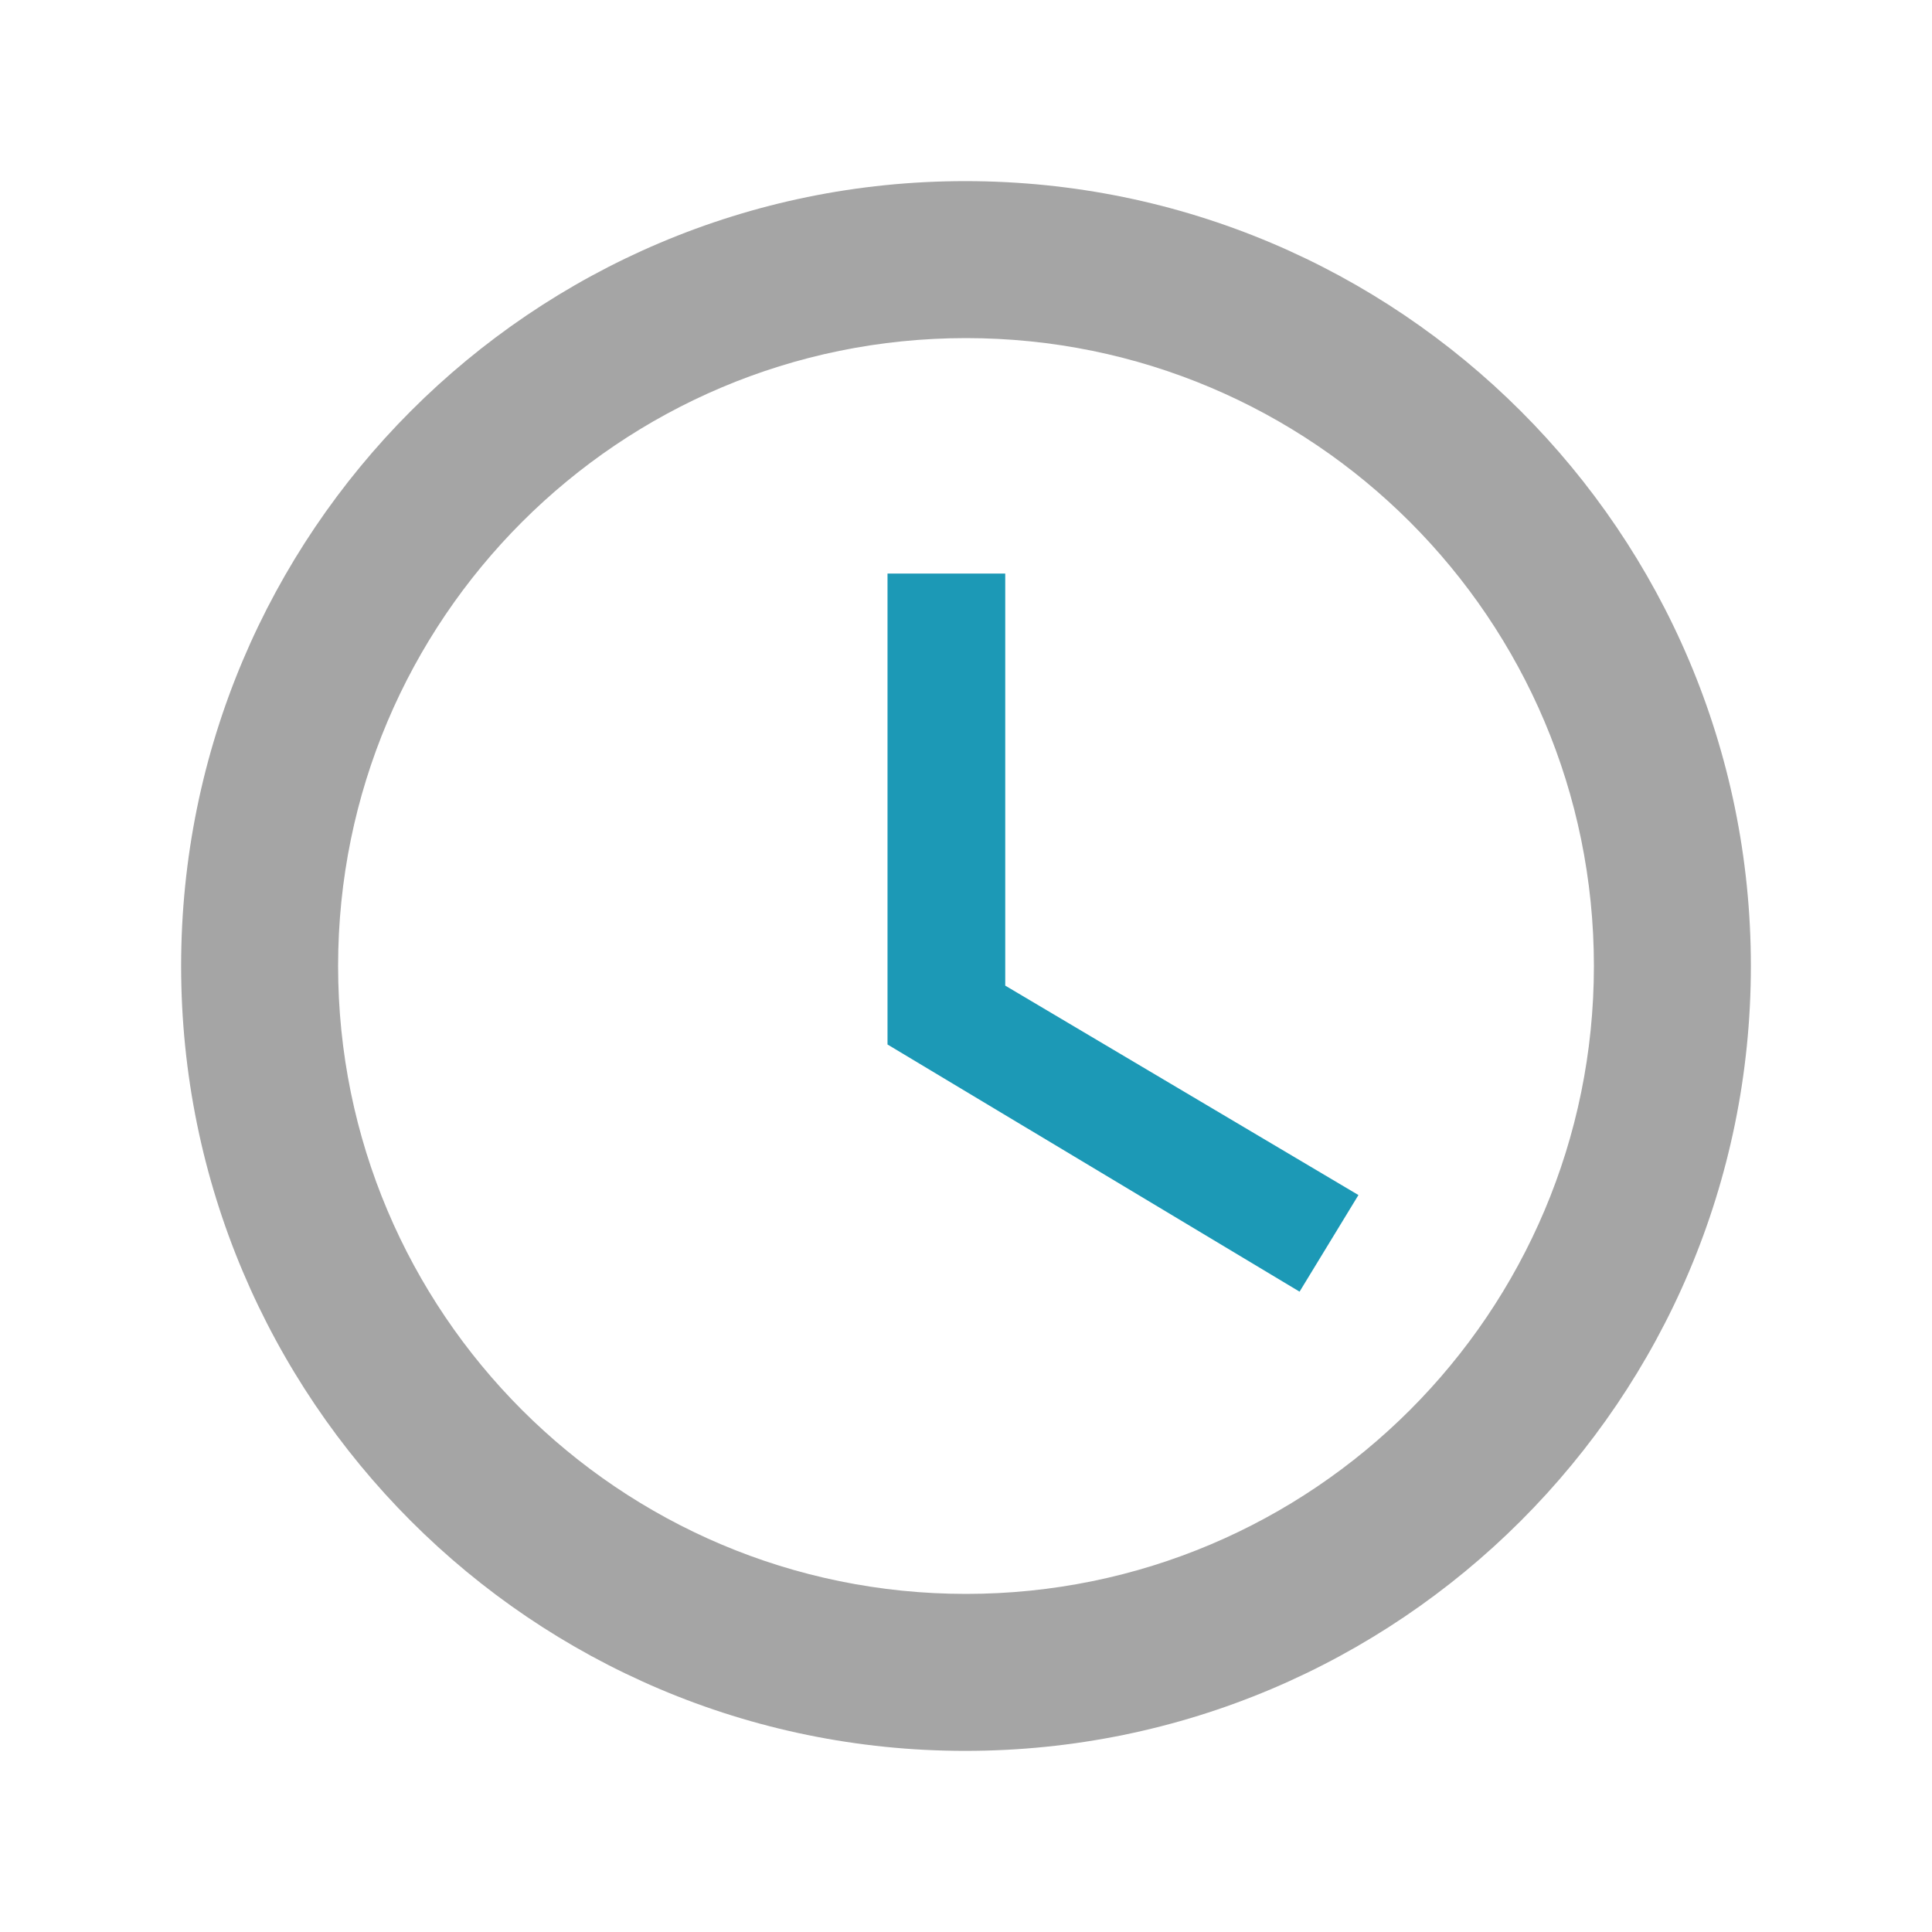
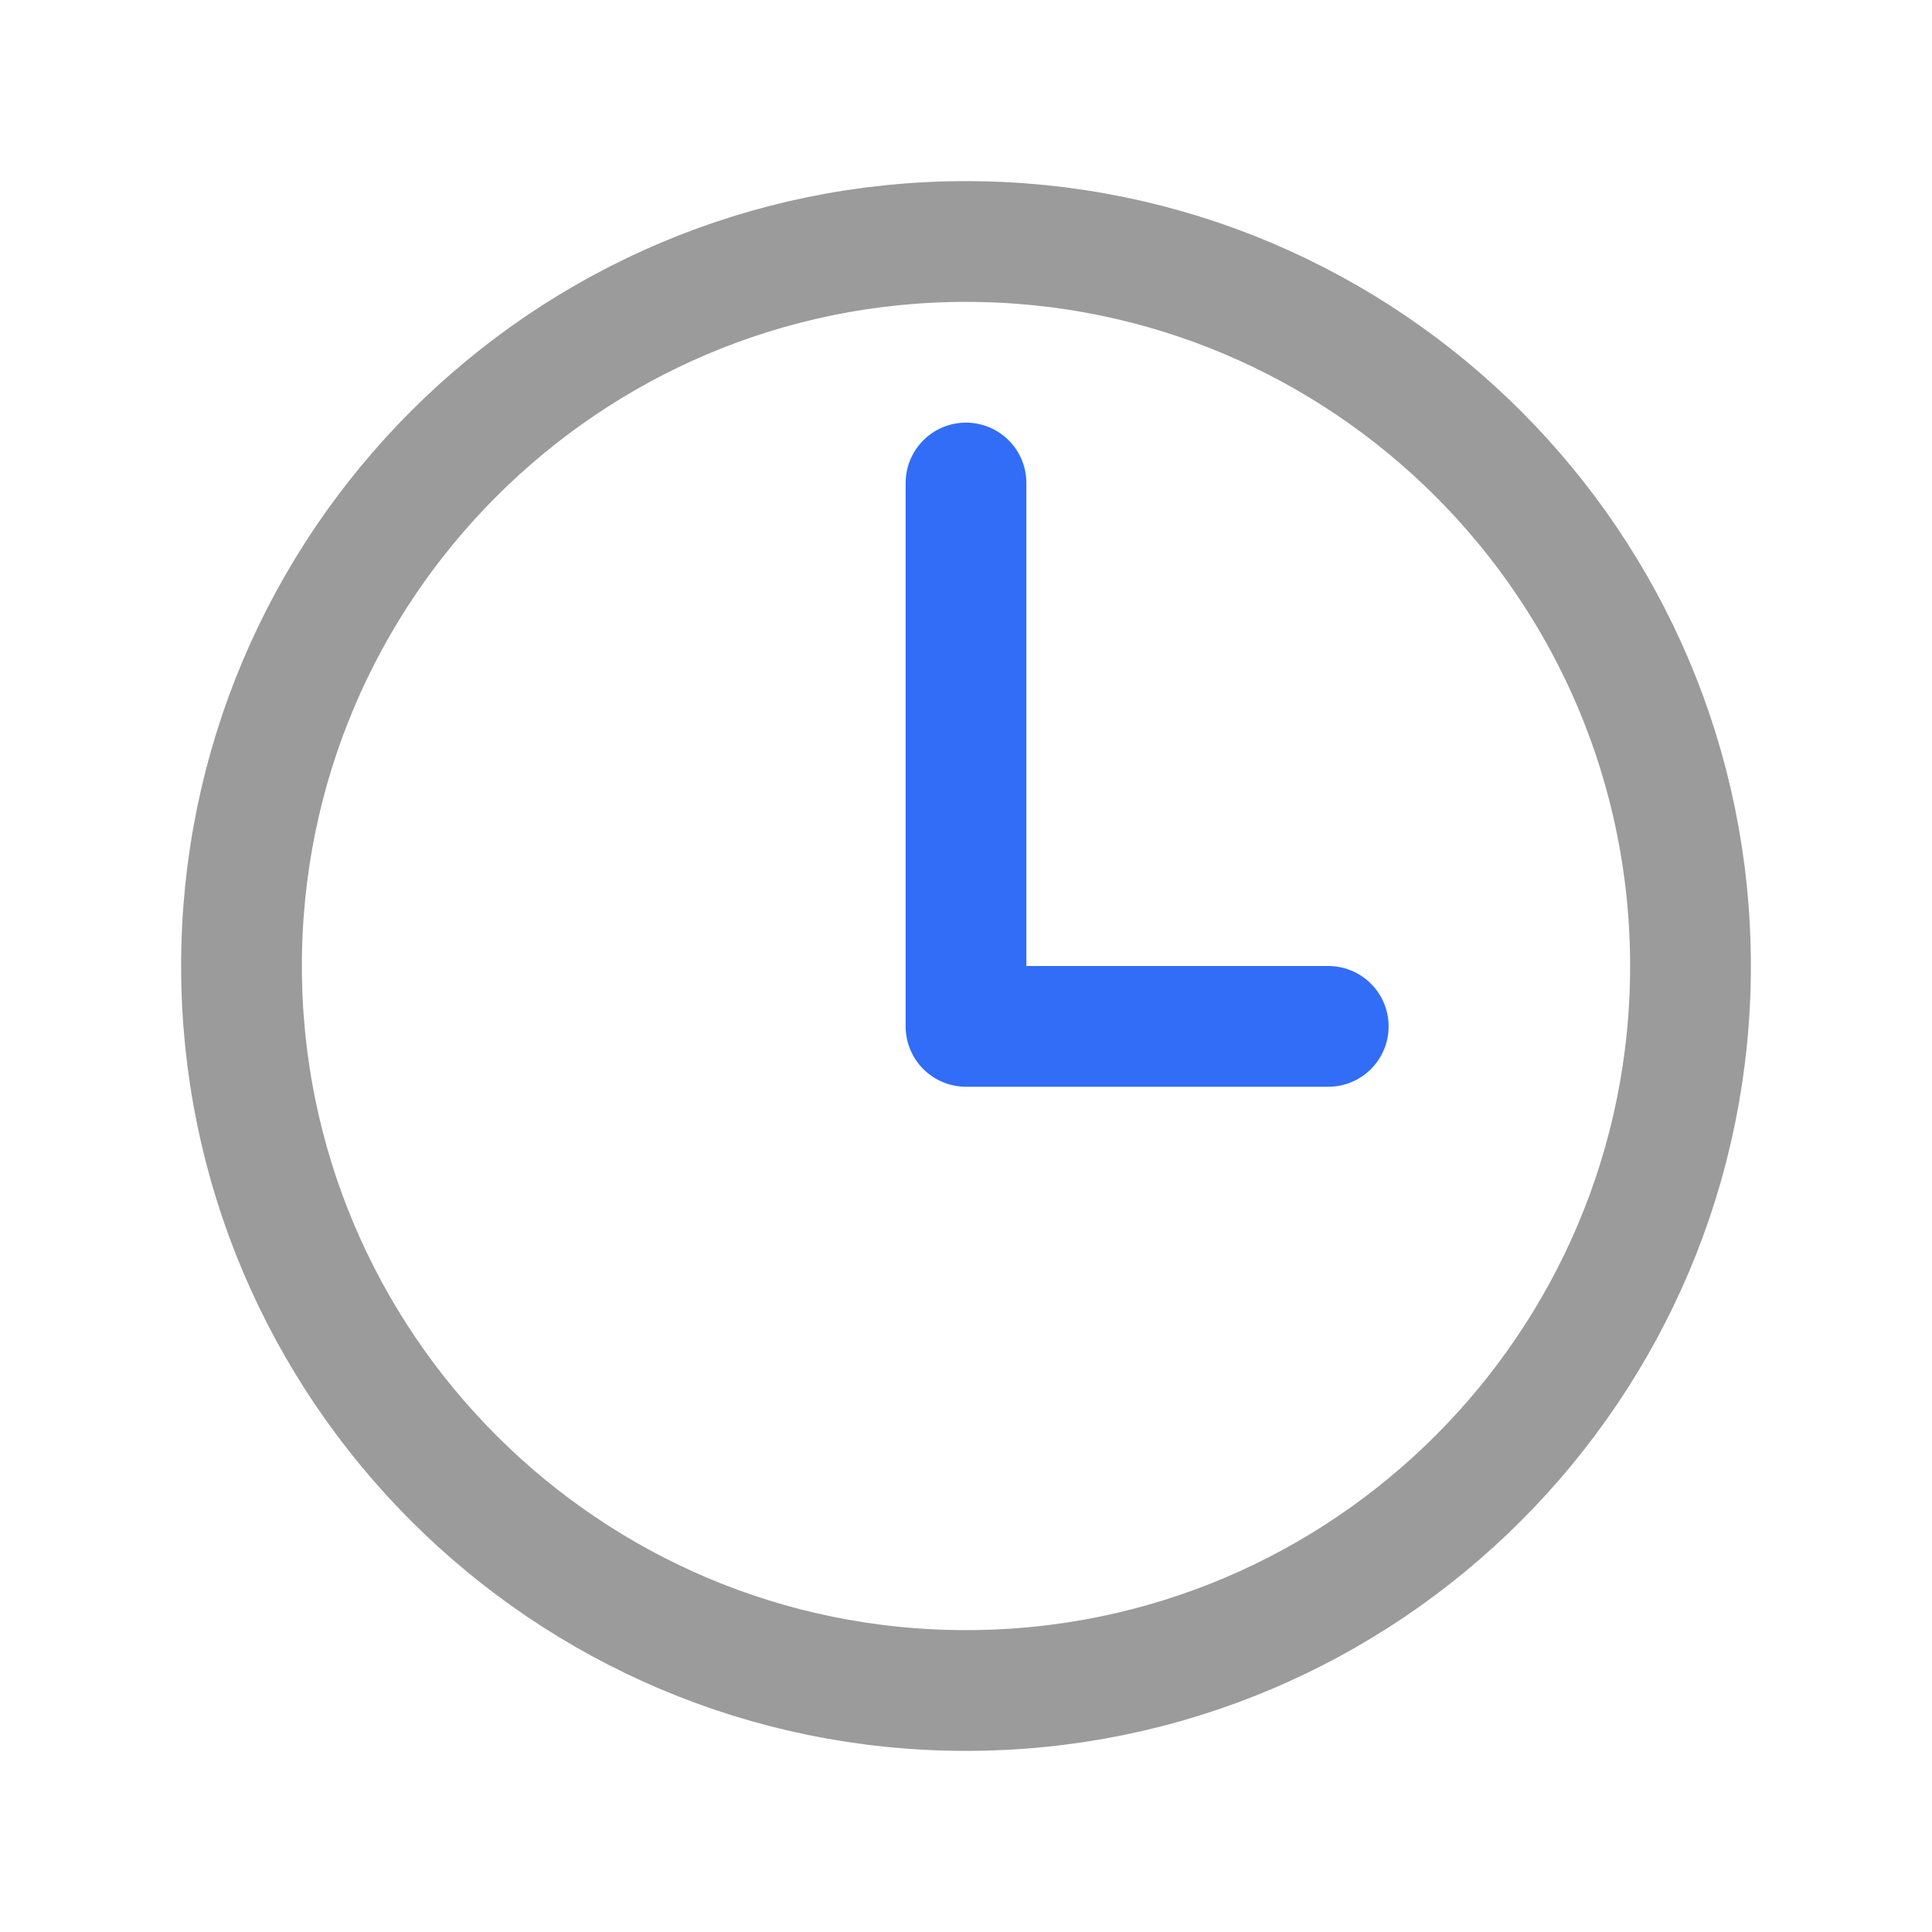
- <svg xmlns="http://www.w3.org/2000/svg" viewBox="0 0 512 512">
-   <g fill-opacity=".9">
-     <path fill="#9B9B9B" d="M255.8 48C141 48 48 141.2 48 256s93 208 207.8 208c115 0 208.2-93.2 208.2-208S370.8 48 255.8 48zm.2 374.4c-91.9 0-166.4-74.5-166.4-166.4S164.1 89.6 256 89.6 422.4 164.1 422.4 256 347.9 422.4 256 422.4z" />
-     <path fill="#048EAE" d="M266.4 152h-31.2v124.8l109.2 65.5 15.6-25.6-93.6-55.5V152z" />
-   </g>
+ <svg xmlns="http://www.w3.org/2000/svg" width="24px" height="24px" class="ionicon" viewBox="0 0 512 512">
+   <path d="M256 64C150 64 64 150 64 256s86 192 192 192 192-86 192-192S362 64 256 64z" fill="none" stroke="#9B9B9B" stroke-miterlimit="10" stroke-width="32" />
+   <path fill="none" stroke="#326DF7" stroke-linecap="round" stroke-linejoin="round" stroke-width="32" d="M256 128v144h96" />
</svg>
